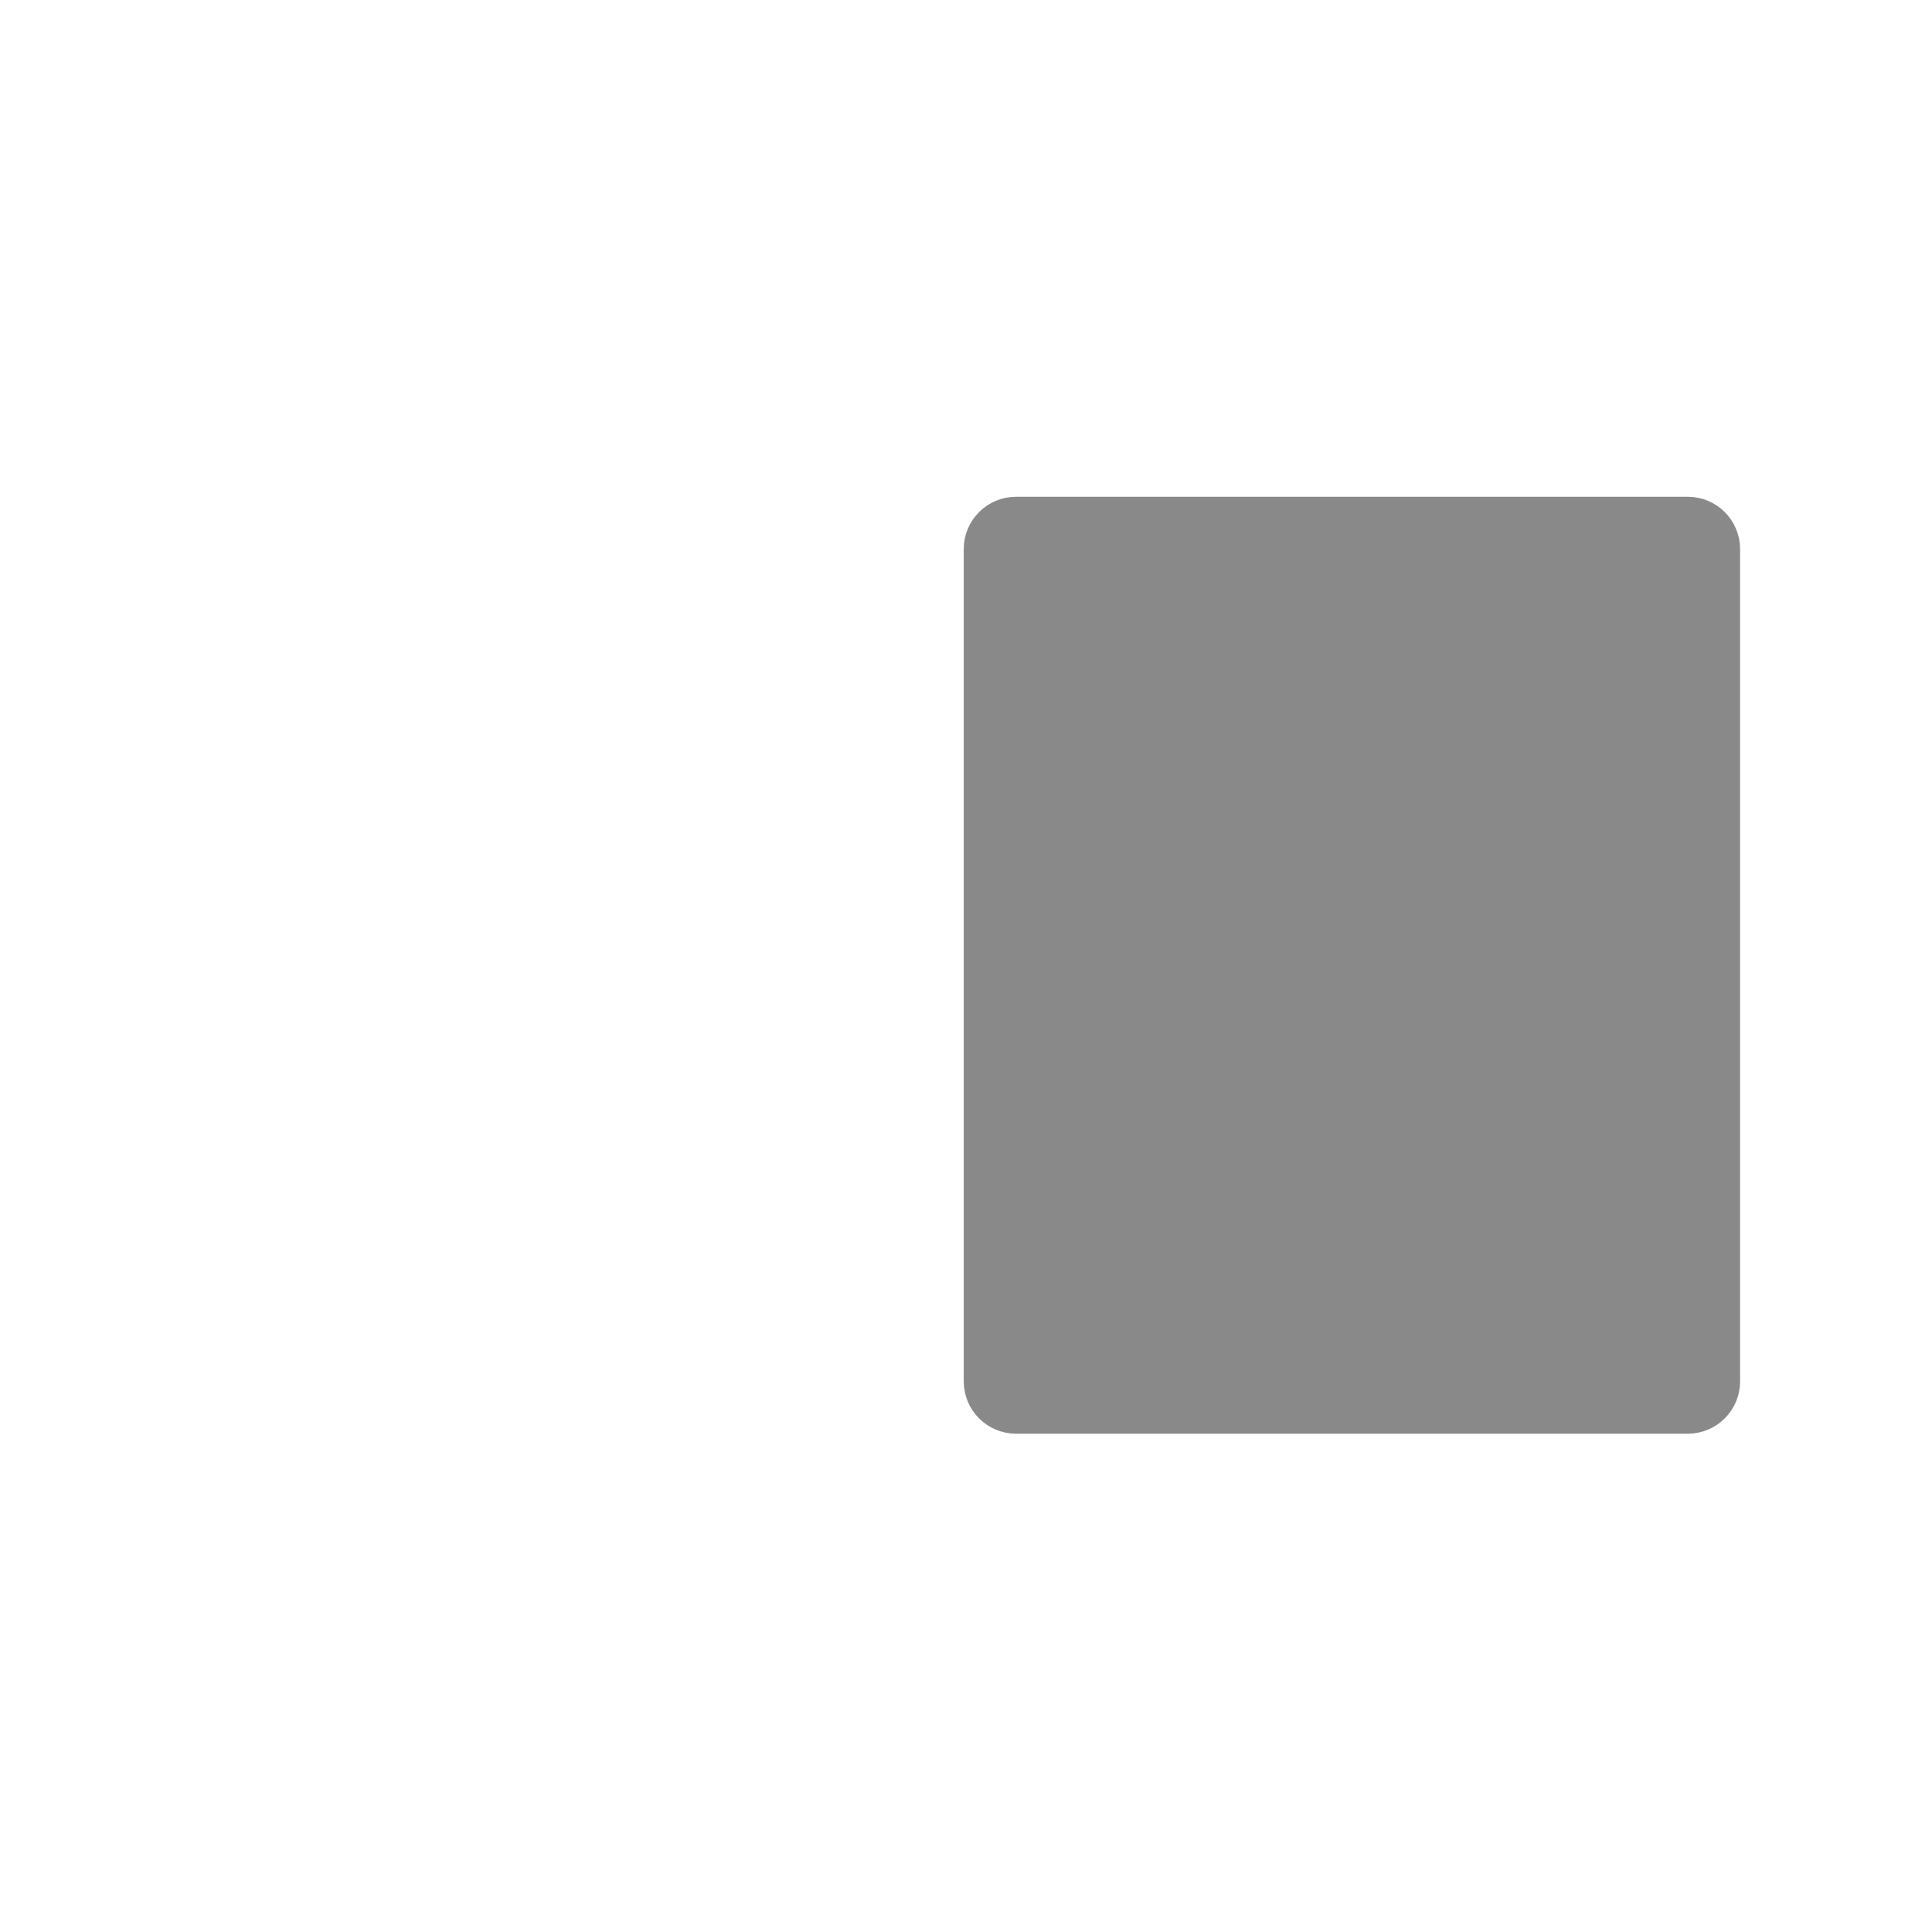
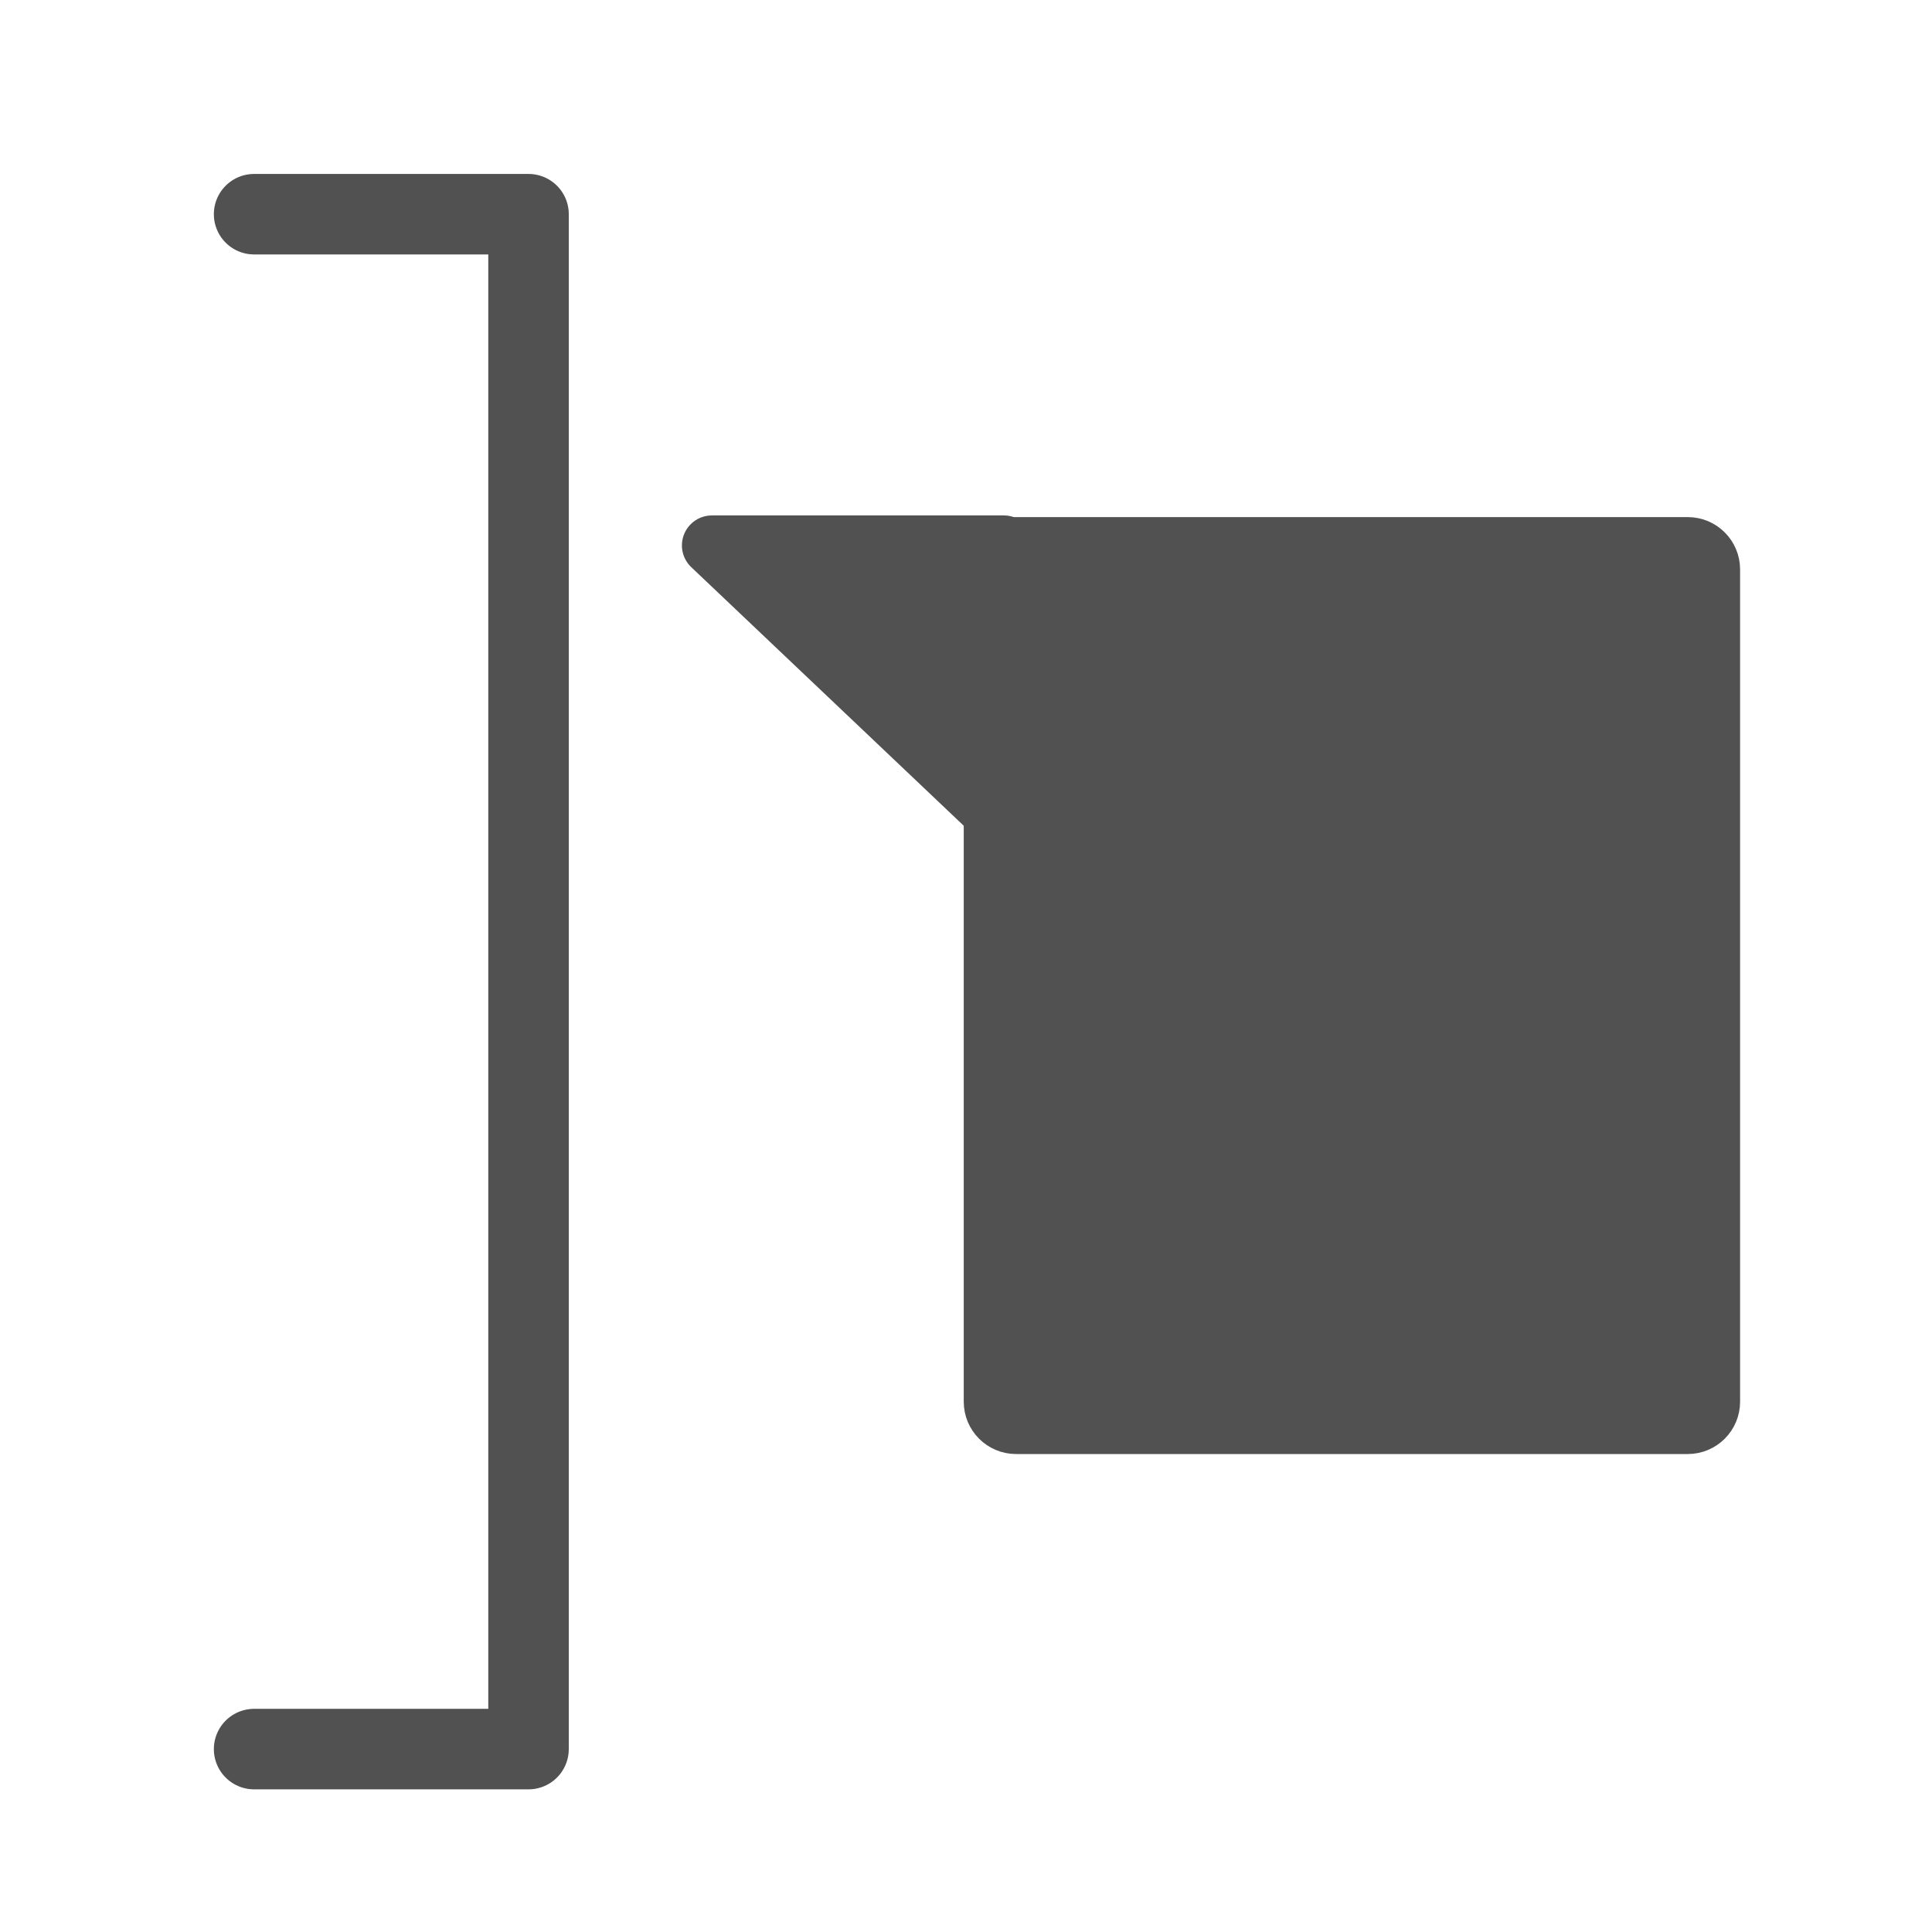
<svg xmlns="http://www.w3.org/2000/svg" width="24" height="24" id="svg2" version="1.1">
-   <defs id="defs4" />
+   <defs id="defs4">
+     </defs>
  <g id="layer1" transform="translate(-702.3215,-714.6122)">
-     <rect style="opacity:0.58;fill:#333333;fill-opacity:1;stroke:#333333;stroke-width:0.3;stroke-linecap:round;stroke-linejoin:round;stroke-miterlimit:4;stroke-opacity:1;stroke-dasharray:none;stroke-dashoffset:0" id="rect3019" width="9.344" height="11.339" x="12.122" y="6.321" transform="translate(702.3215,714.6122)" rx="0.5" ry="0.5" />
+     <g id="g3871" transform="translate(0,0.2525381)">
+       <rect ry="0.5" rx="0.5" transform="translate(702.3215,714.6122)" y="6.321" x="12.122" height="11.339" width="9.344" id="rect3019" style="fill:#515151;fill-opacity:1;stroke:#515151;stroke-width:0.3;stroke-linecap:round;stroke-linejoin:round;stroke-miterlimit:4;stroke-opacity:1;stroke-dasharray:none;stroke-dashoffset:0" />
+       <path id="path3850" d="m 714.792,721.135 -3.627,0 3.627,3.442 0,-3.442" style="fill:#515151;fill-opacity:1;stroke:#515151;stroke-width:0.745px;stroke-linecap:round;stroke-linejoin:round;stroke-opacity:1" />
+     </g>
+     <path style="fill:none;stroke:#515151;stroke-width:1px;stroke-linecap:round;stroke-linejoin:round;stroke-opacity:1" d="m 705.478,717.273 3.409,0 0,19.067 -3.409,0" id="path3854" />
  </g>
</svg>
